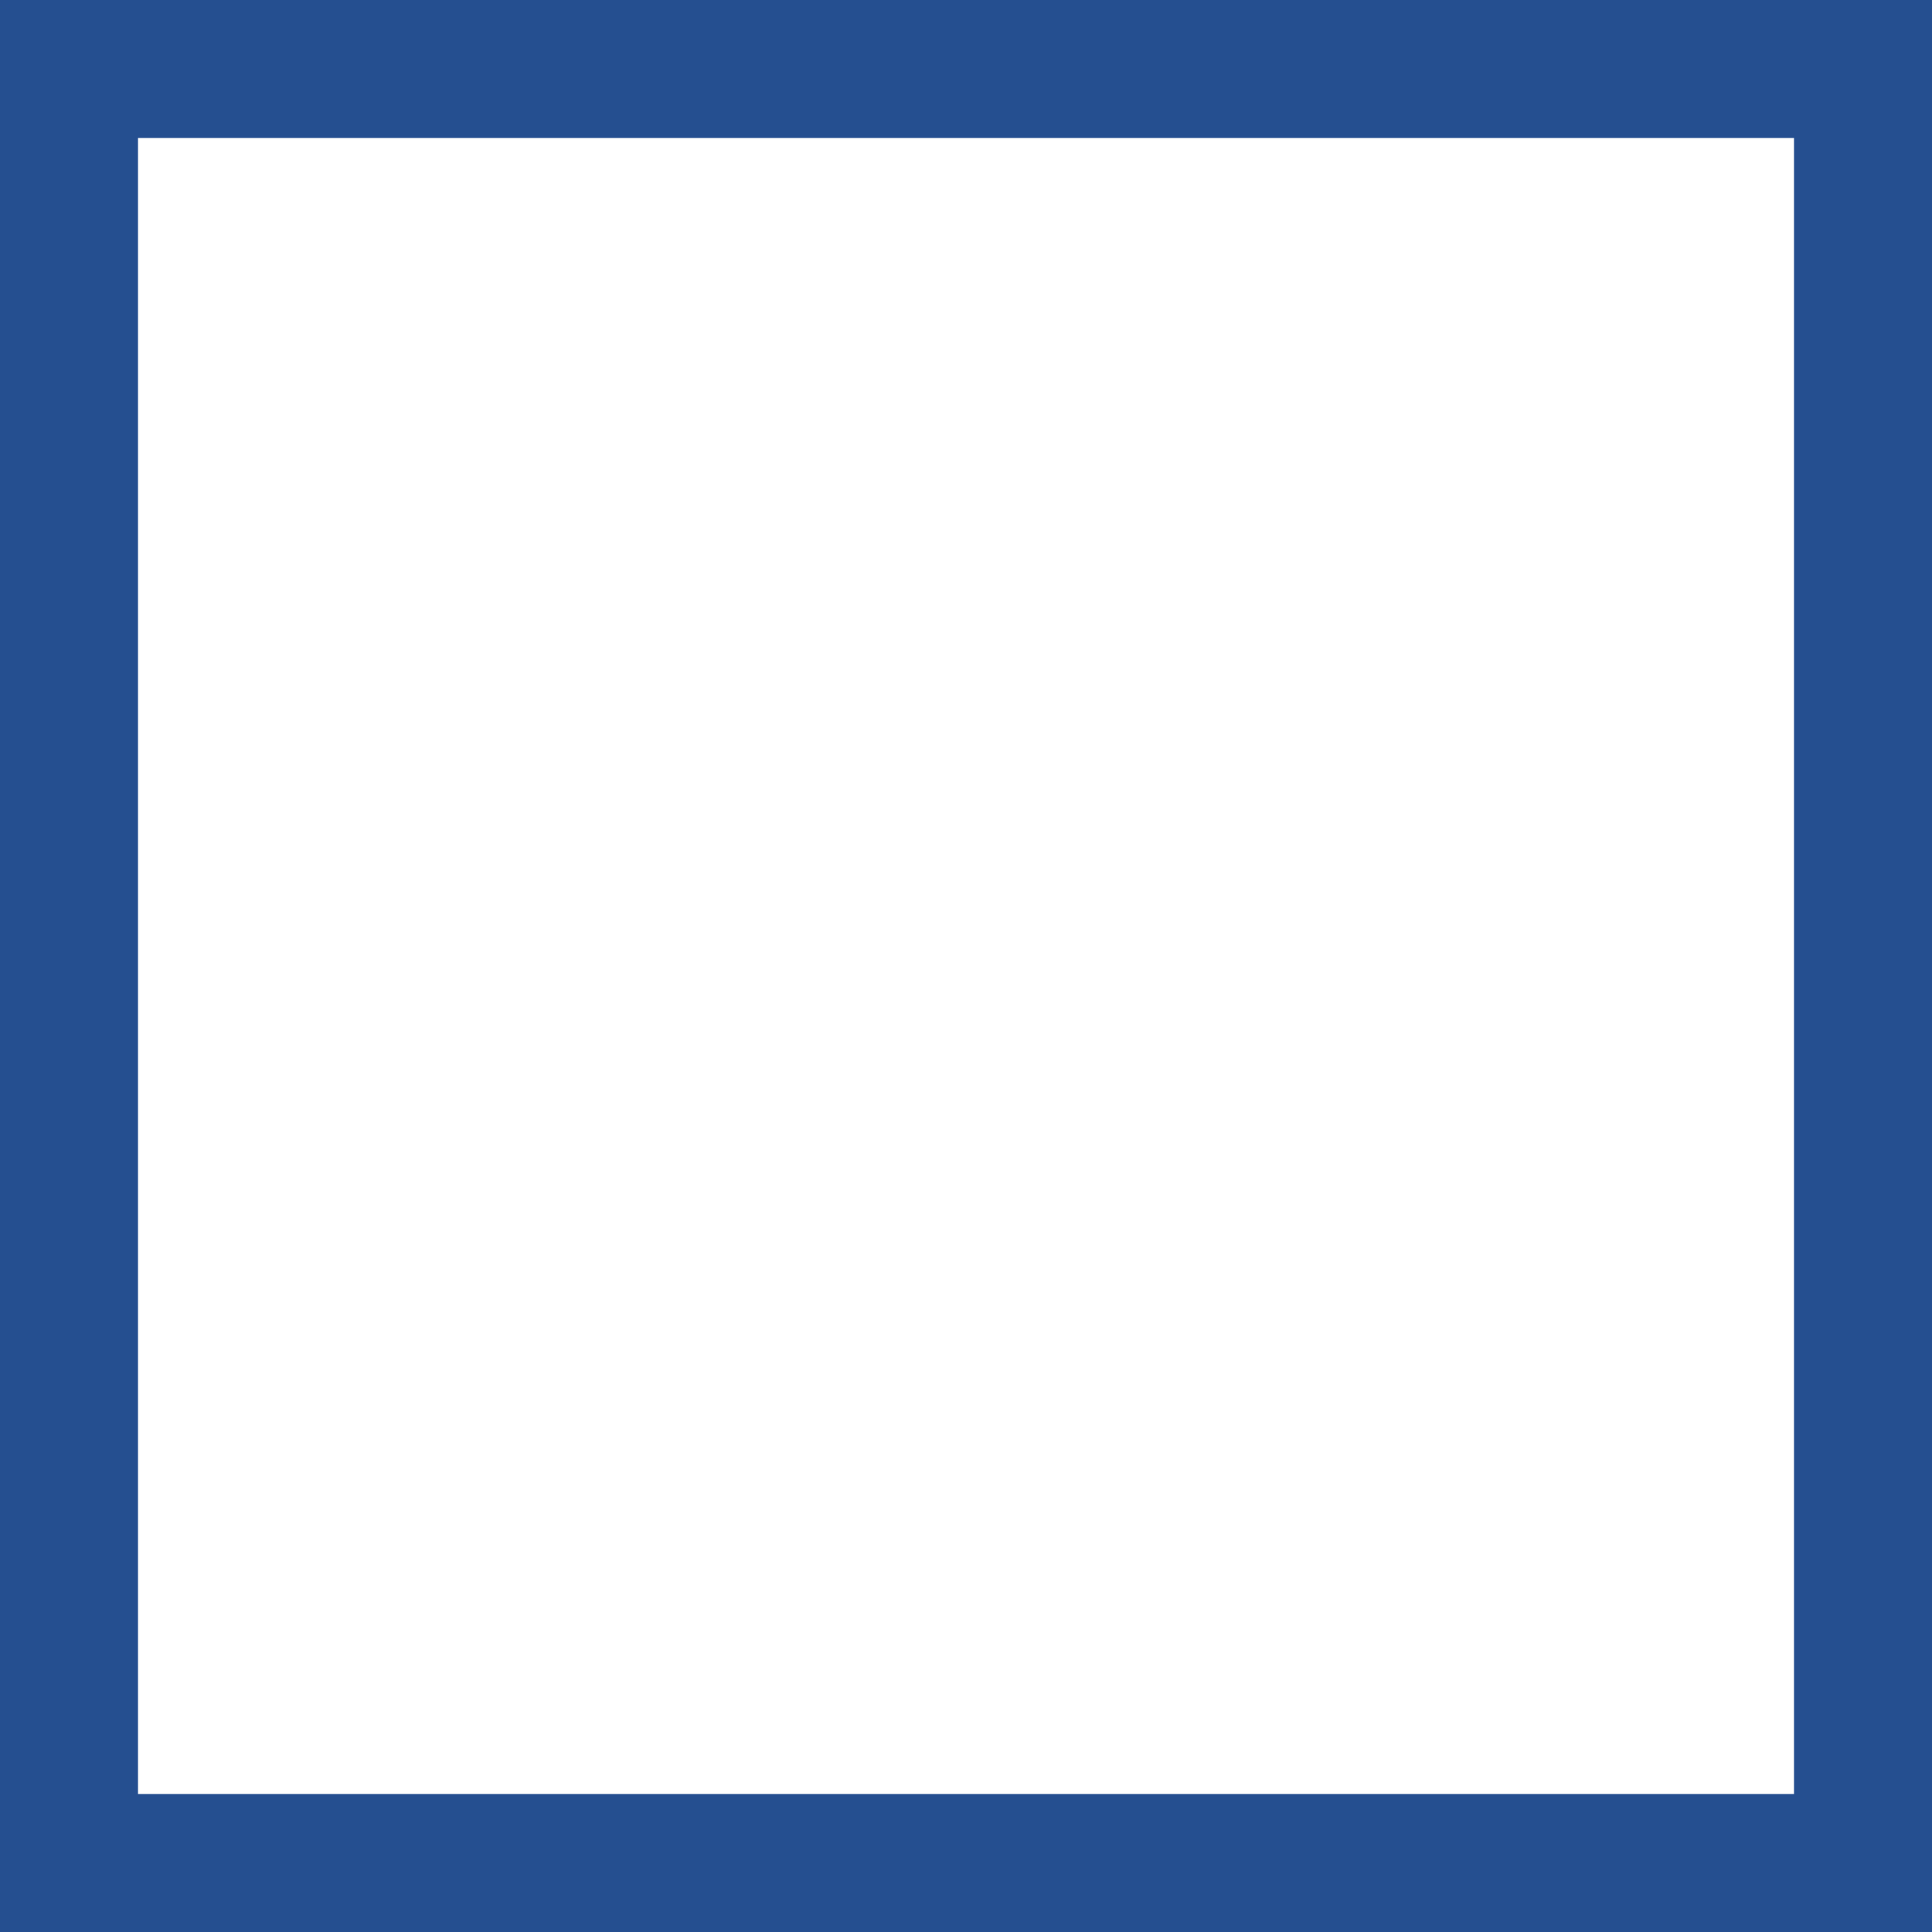
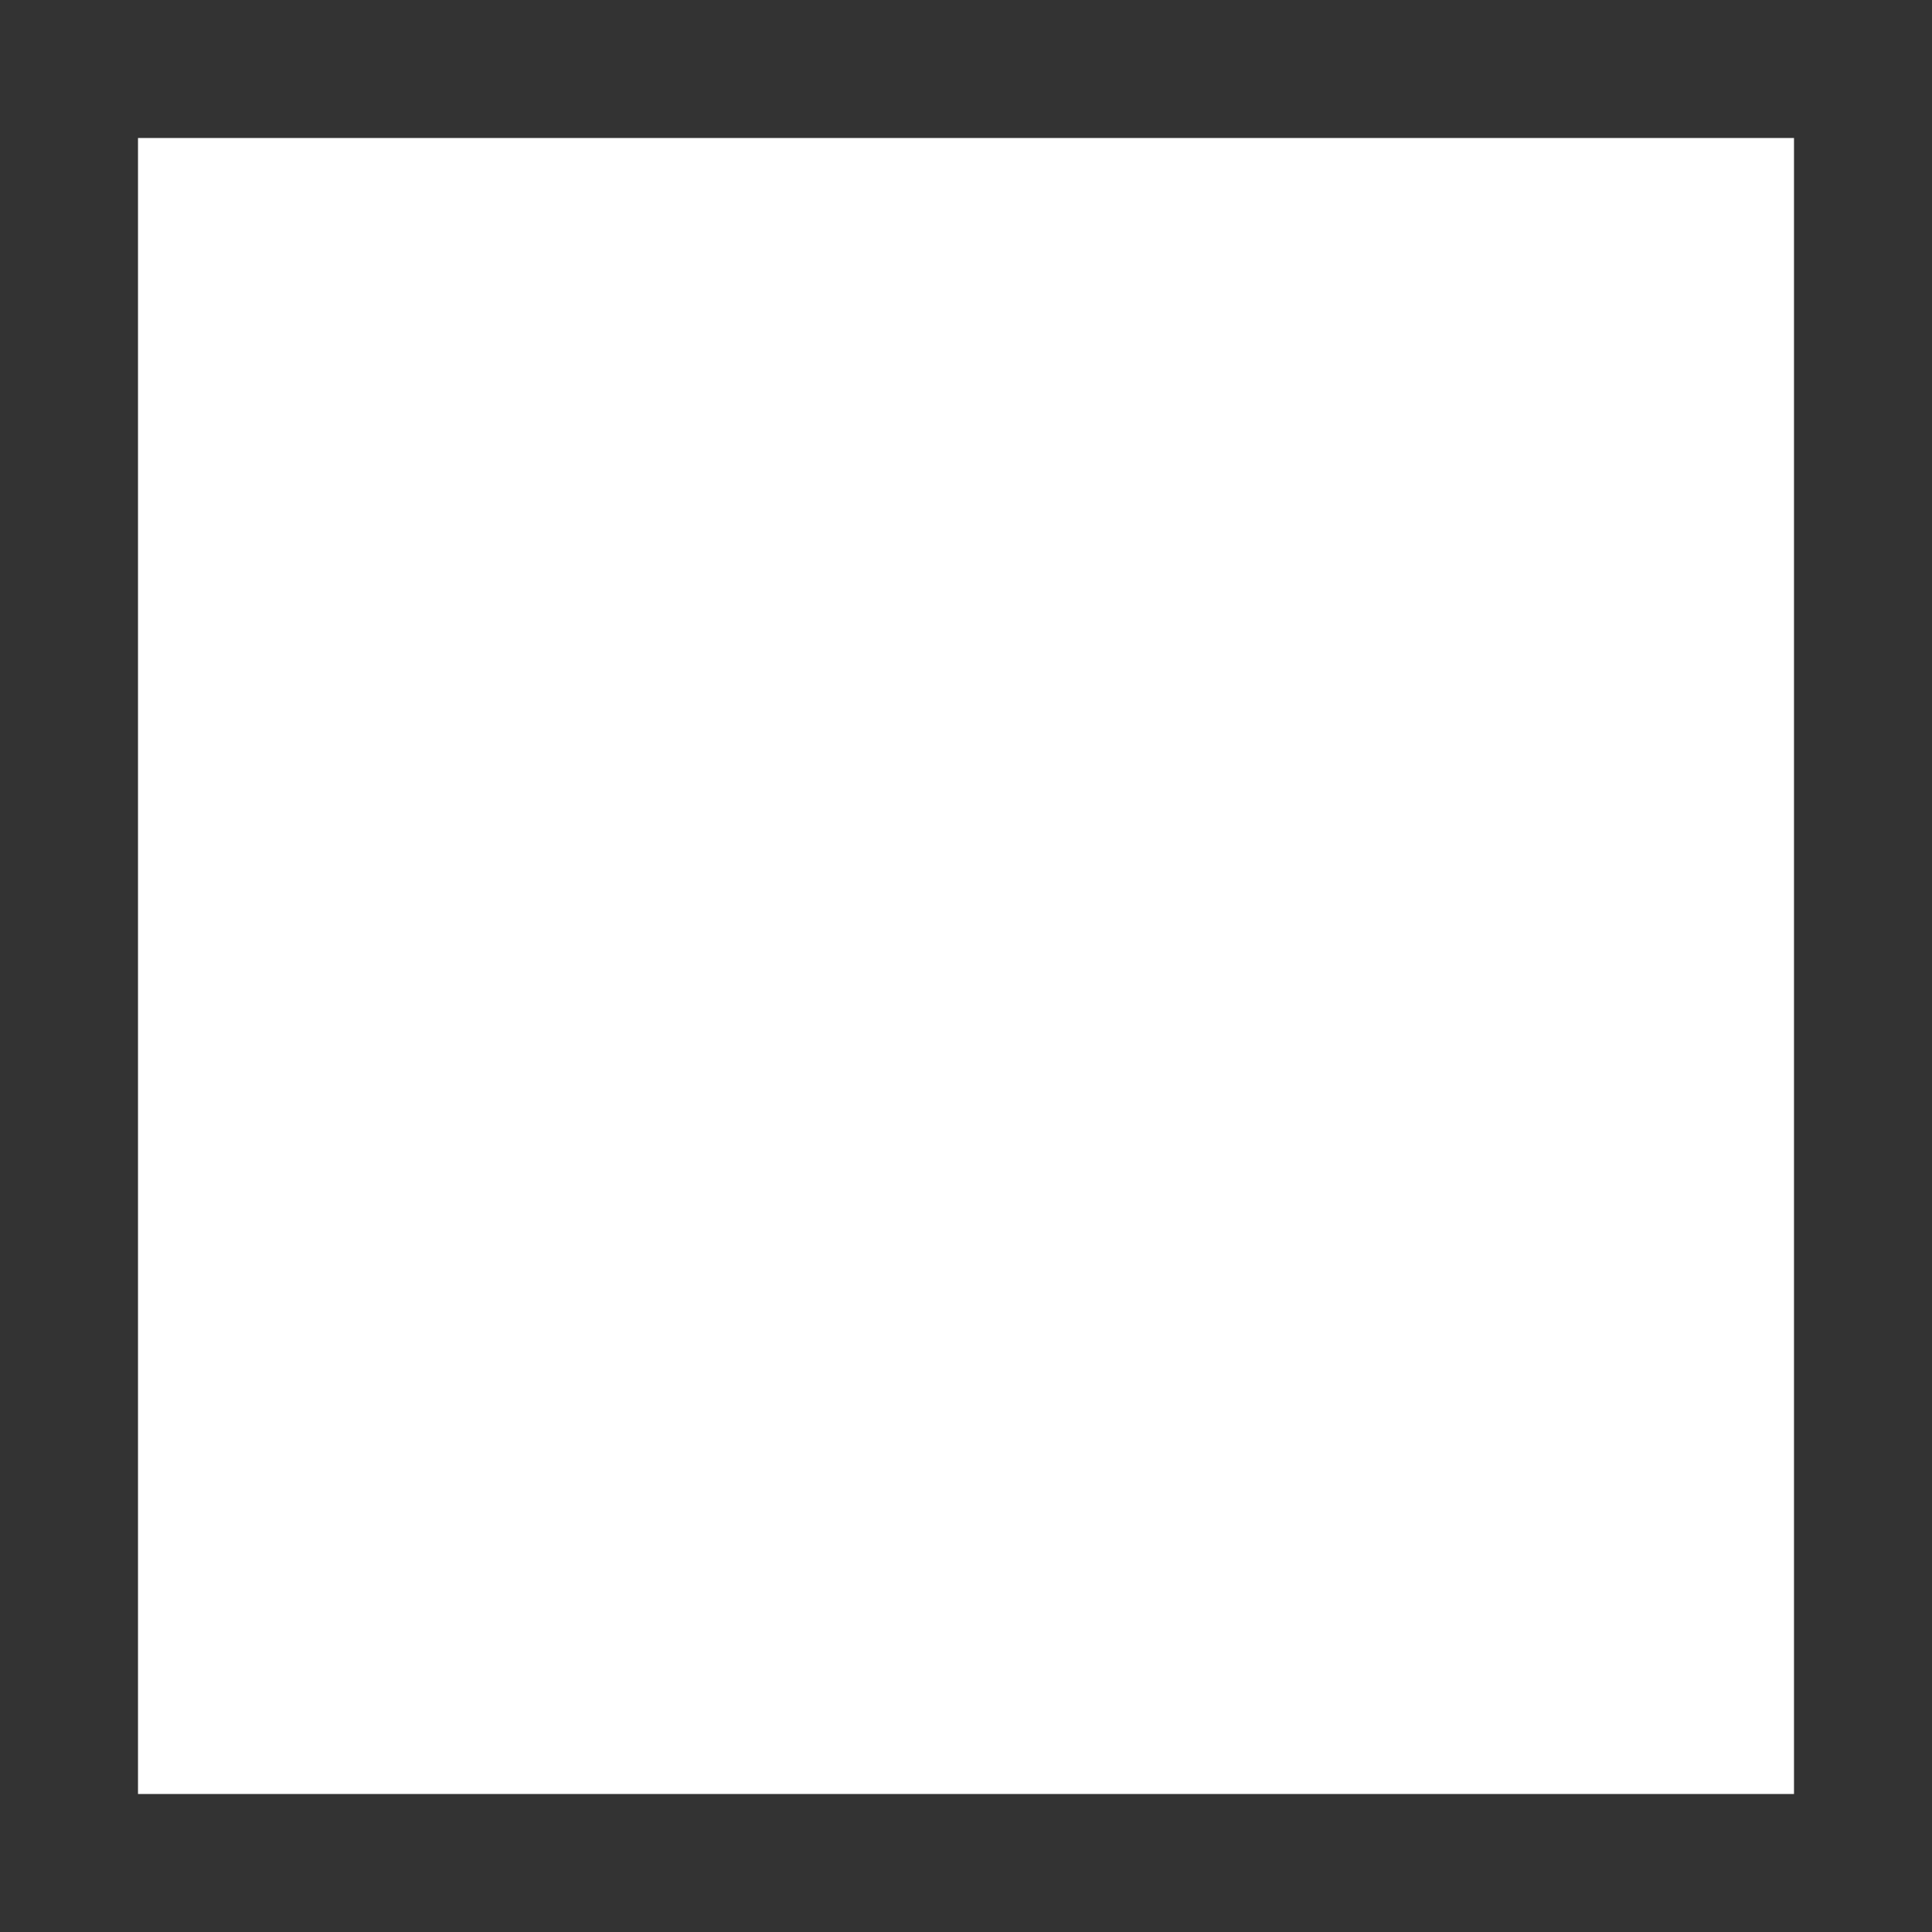
<svg xmlns="http://www.w3.org/2000/svg" width="28" height="28" viewBox="0 0 28 28">
-   <g id="Rectangle_433" data-name="Rectangle 433" fill="#fff" stroke="#254f90" stroke-width="2">
-     <rect width="28" height="28" stroke="none" />
-     <rect x="1" y="1" width="26" height="26" fill="none" />
+   <g transform="translate(-2907 -2094.721)">
+     <rect width="28" height="28" transform="translate(2907 2094.721)" fill="#fff" />
+     <path d="M2,2V26H26V2H2M0,0H28V28H0Z" transform="translate(2907 2094.721)" fill="#333" />
  </g>
</svg>
